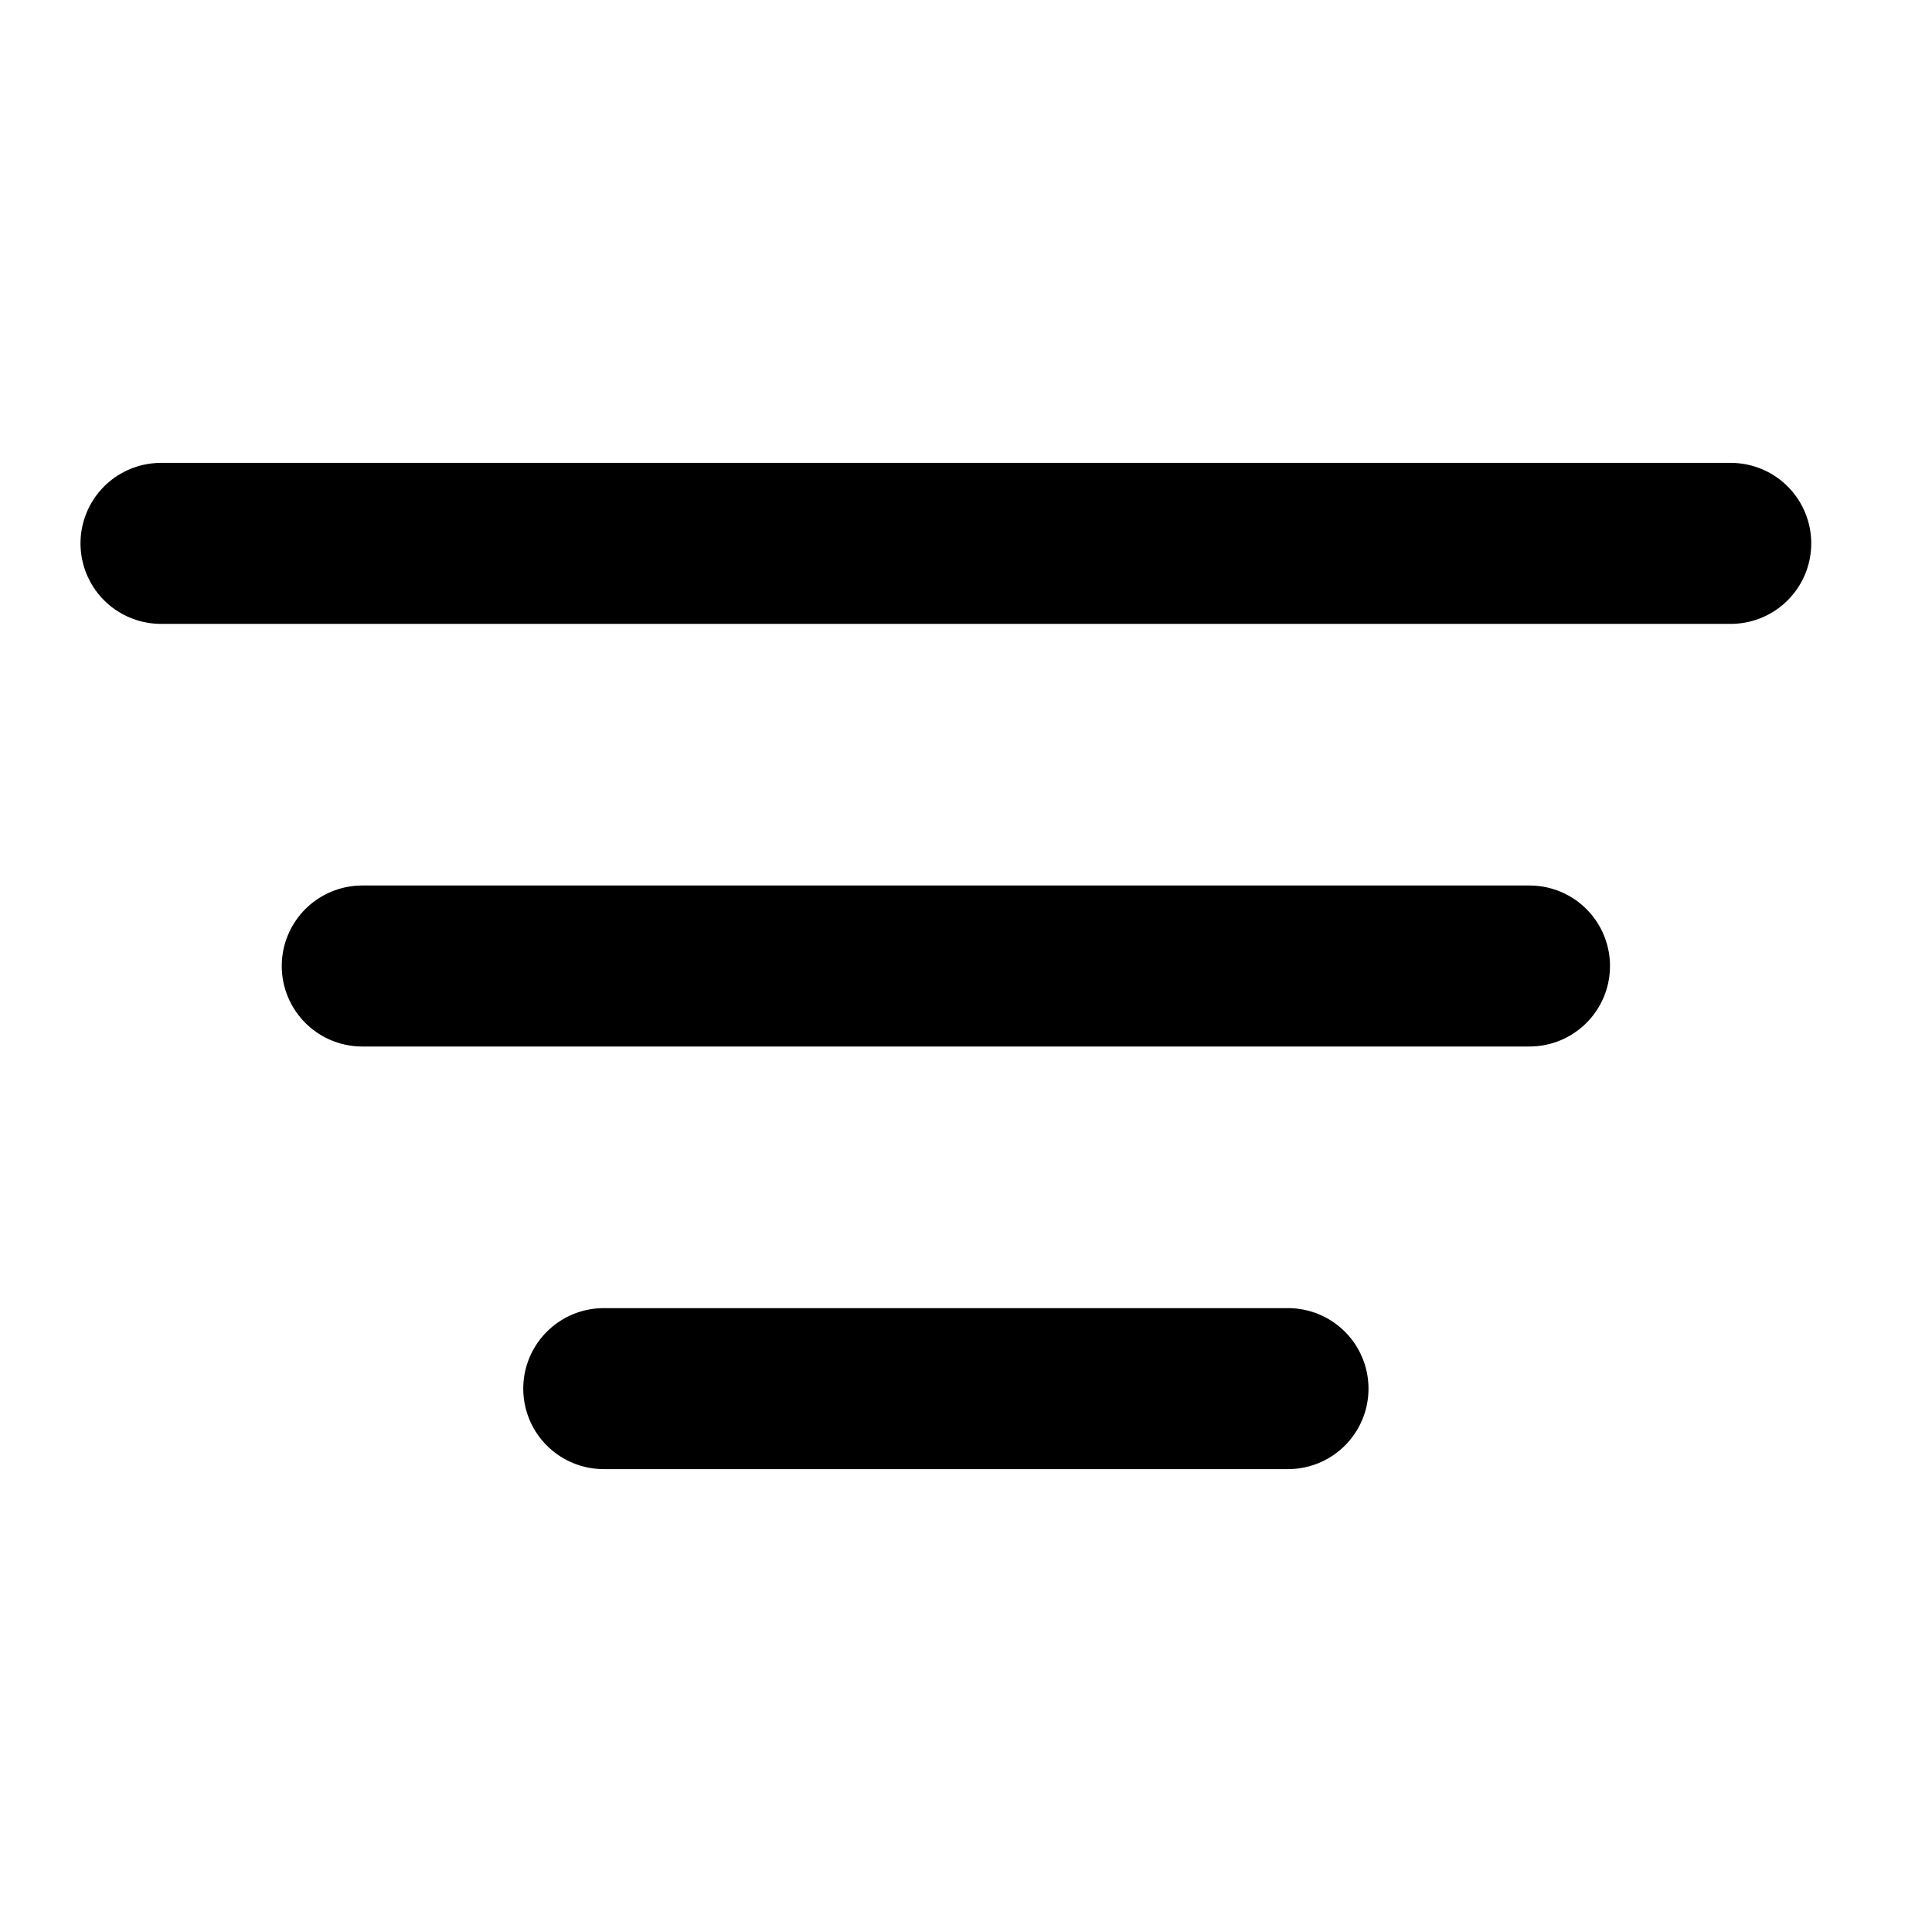
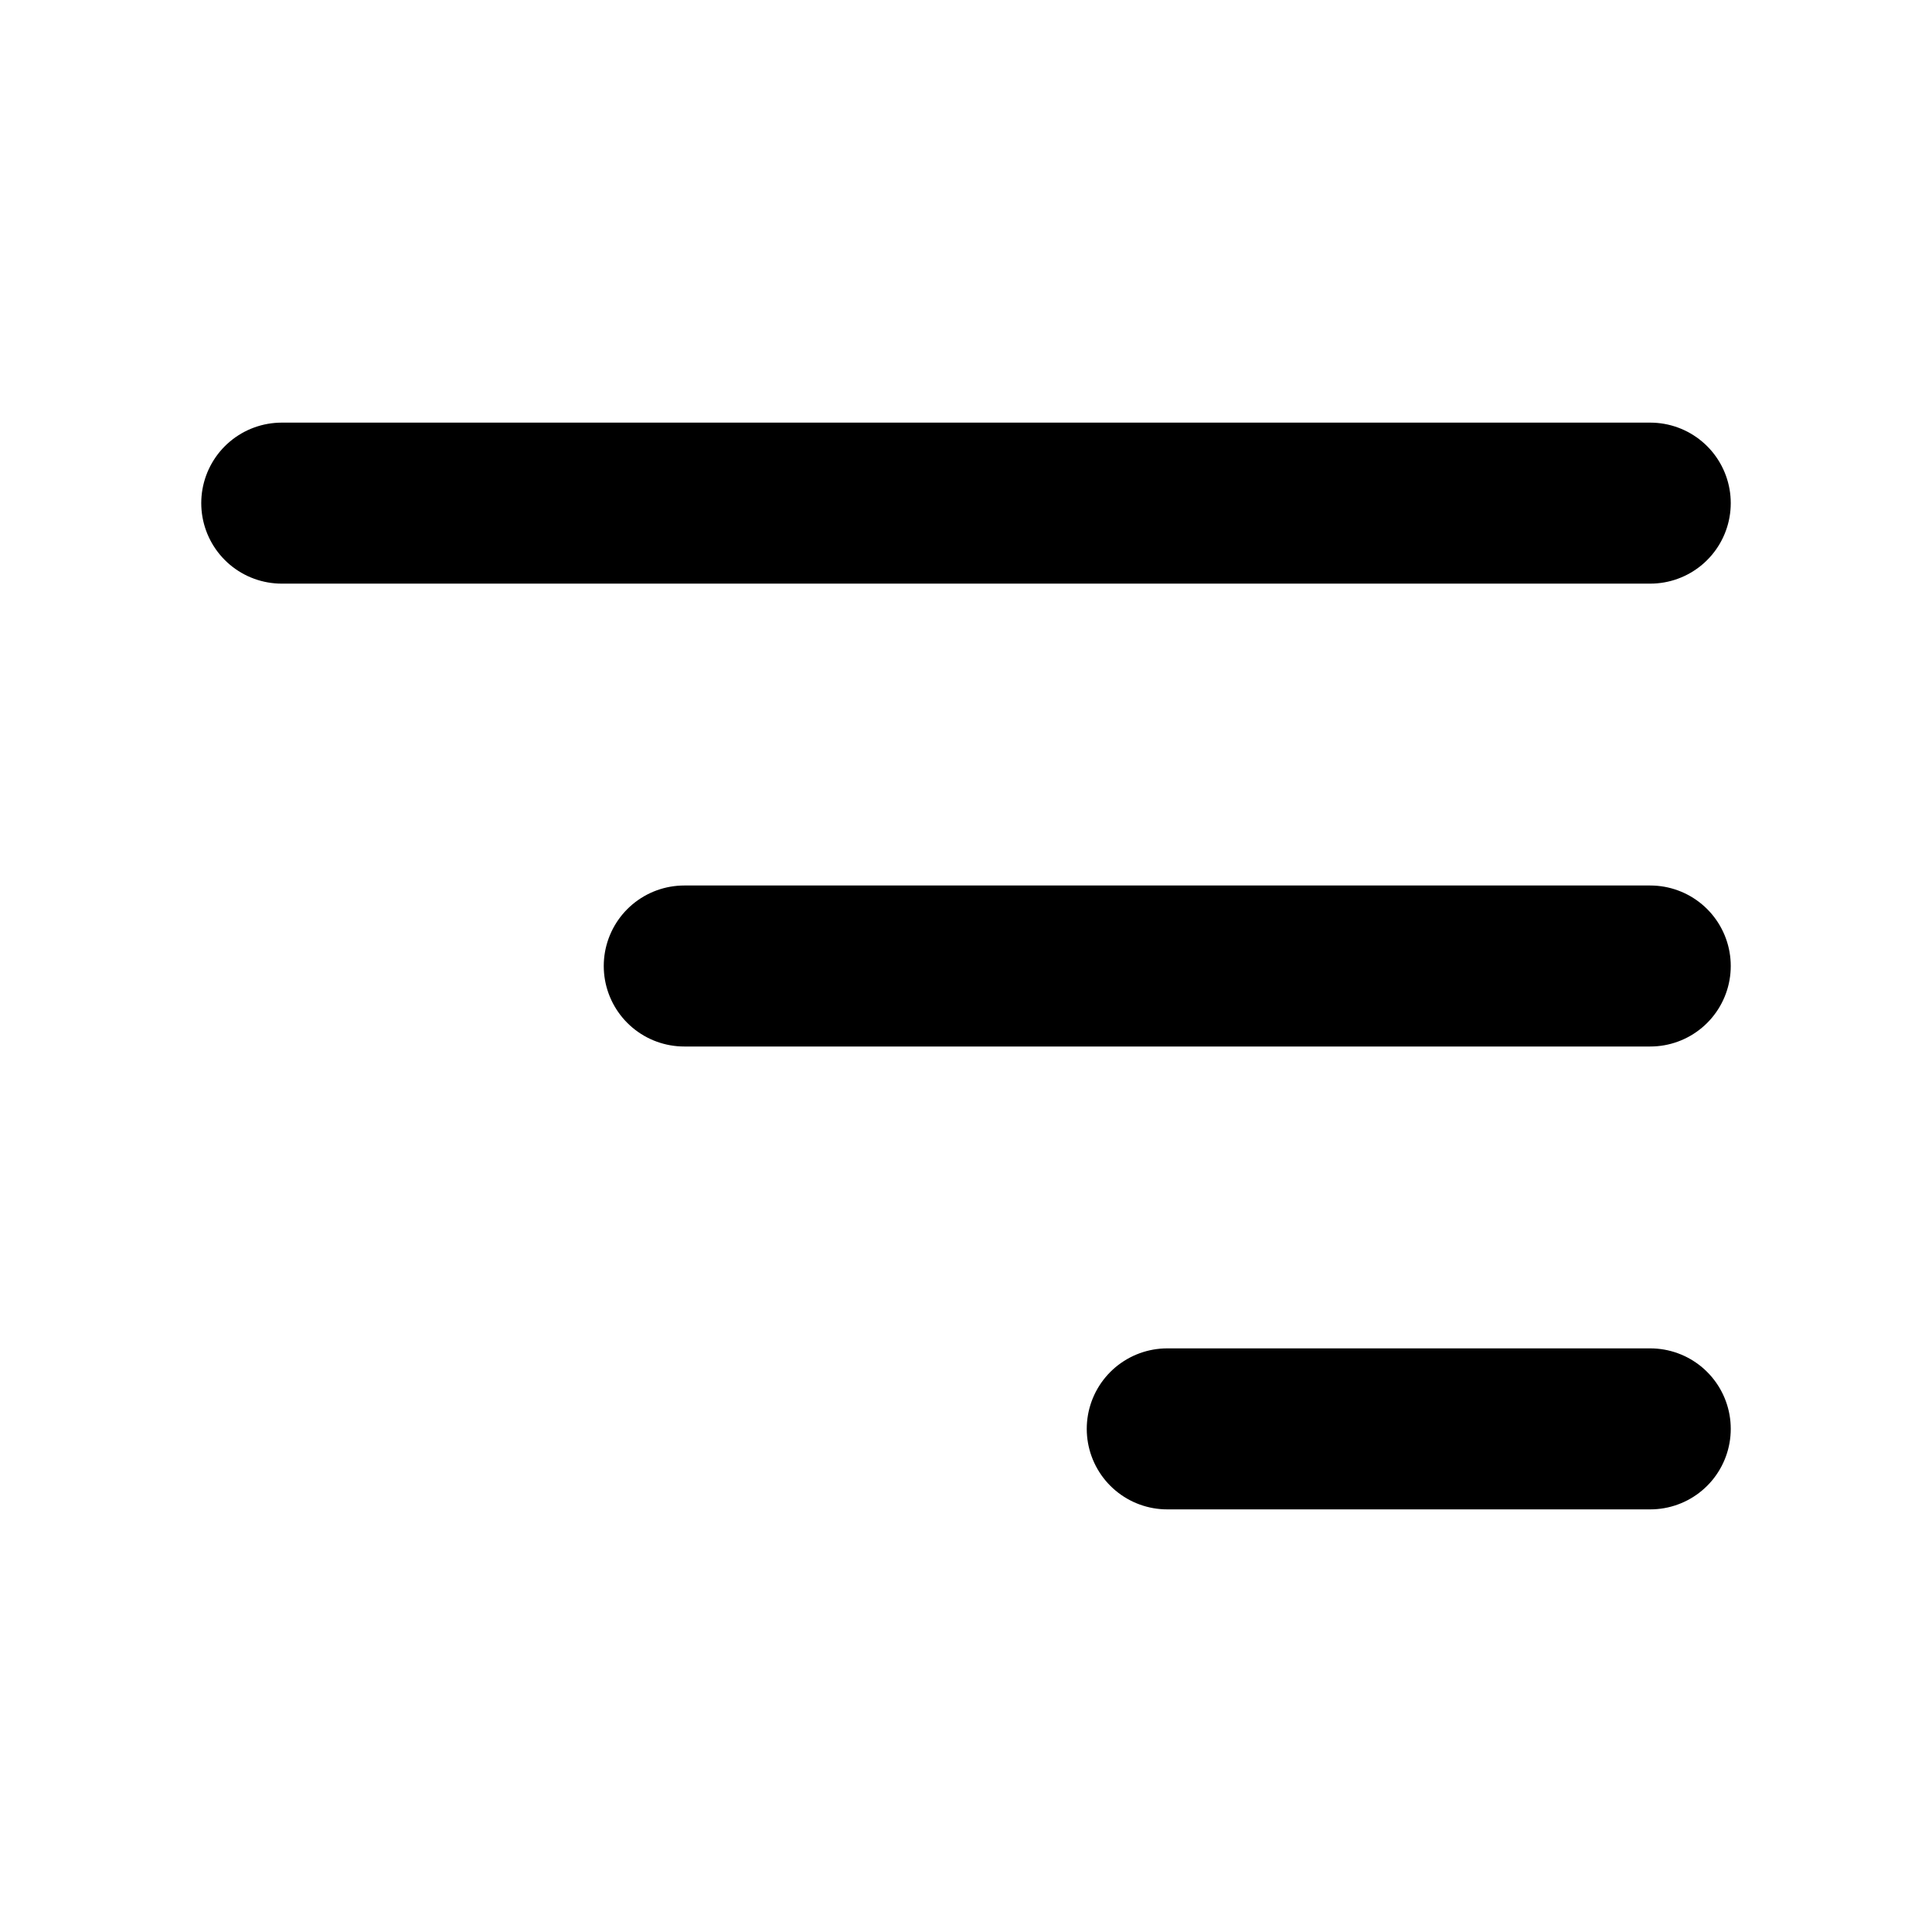
<svg xmlns="http://www.w3.org/2000/svg" version="1.1" id="Layer_1" x="0px" y="0px" viewBox="0 0 48 48" style="enable-background:new 0 0 48 48;" xml:space="preserve">
  <style type="text/css">
	.st0{fill:none;stroke:#000000;stroke-width:4;stroke-linecap:round;stroke-miterlimit:10;}
</style>
  <g>
-     <line class="st0" x1="4" y1="13.5" x2="43" y2="13.5" />
-   </g>
-   <g>
-     <line class="st0" x1="9" y1="24" x2="38" y2="24" />
-   </g>
-   <g>
-     <line class="st0" x1="15" y1="34.5" x2="32" y2="34.5" />
+     <g>
+       <line class="st0" x1="7" y1="12.5" x2="41" y2="12.5" />
+     </g>
+     <g>
+       <line class="st0" x1="17" y1="24" x2="41" y2="24" />
+     </g>
+     <g>
+       <line class="st0" x1="29" y1="35.5" x2="41" y2="35.5" />
+     </g>
  </g>
</svg>
